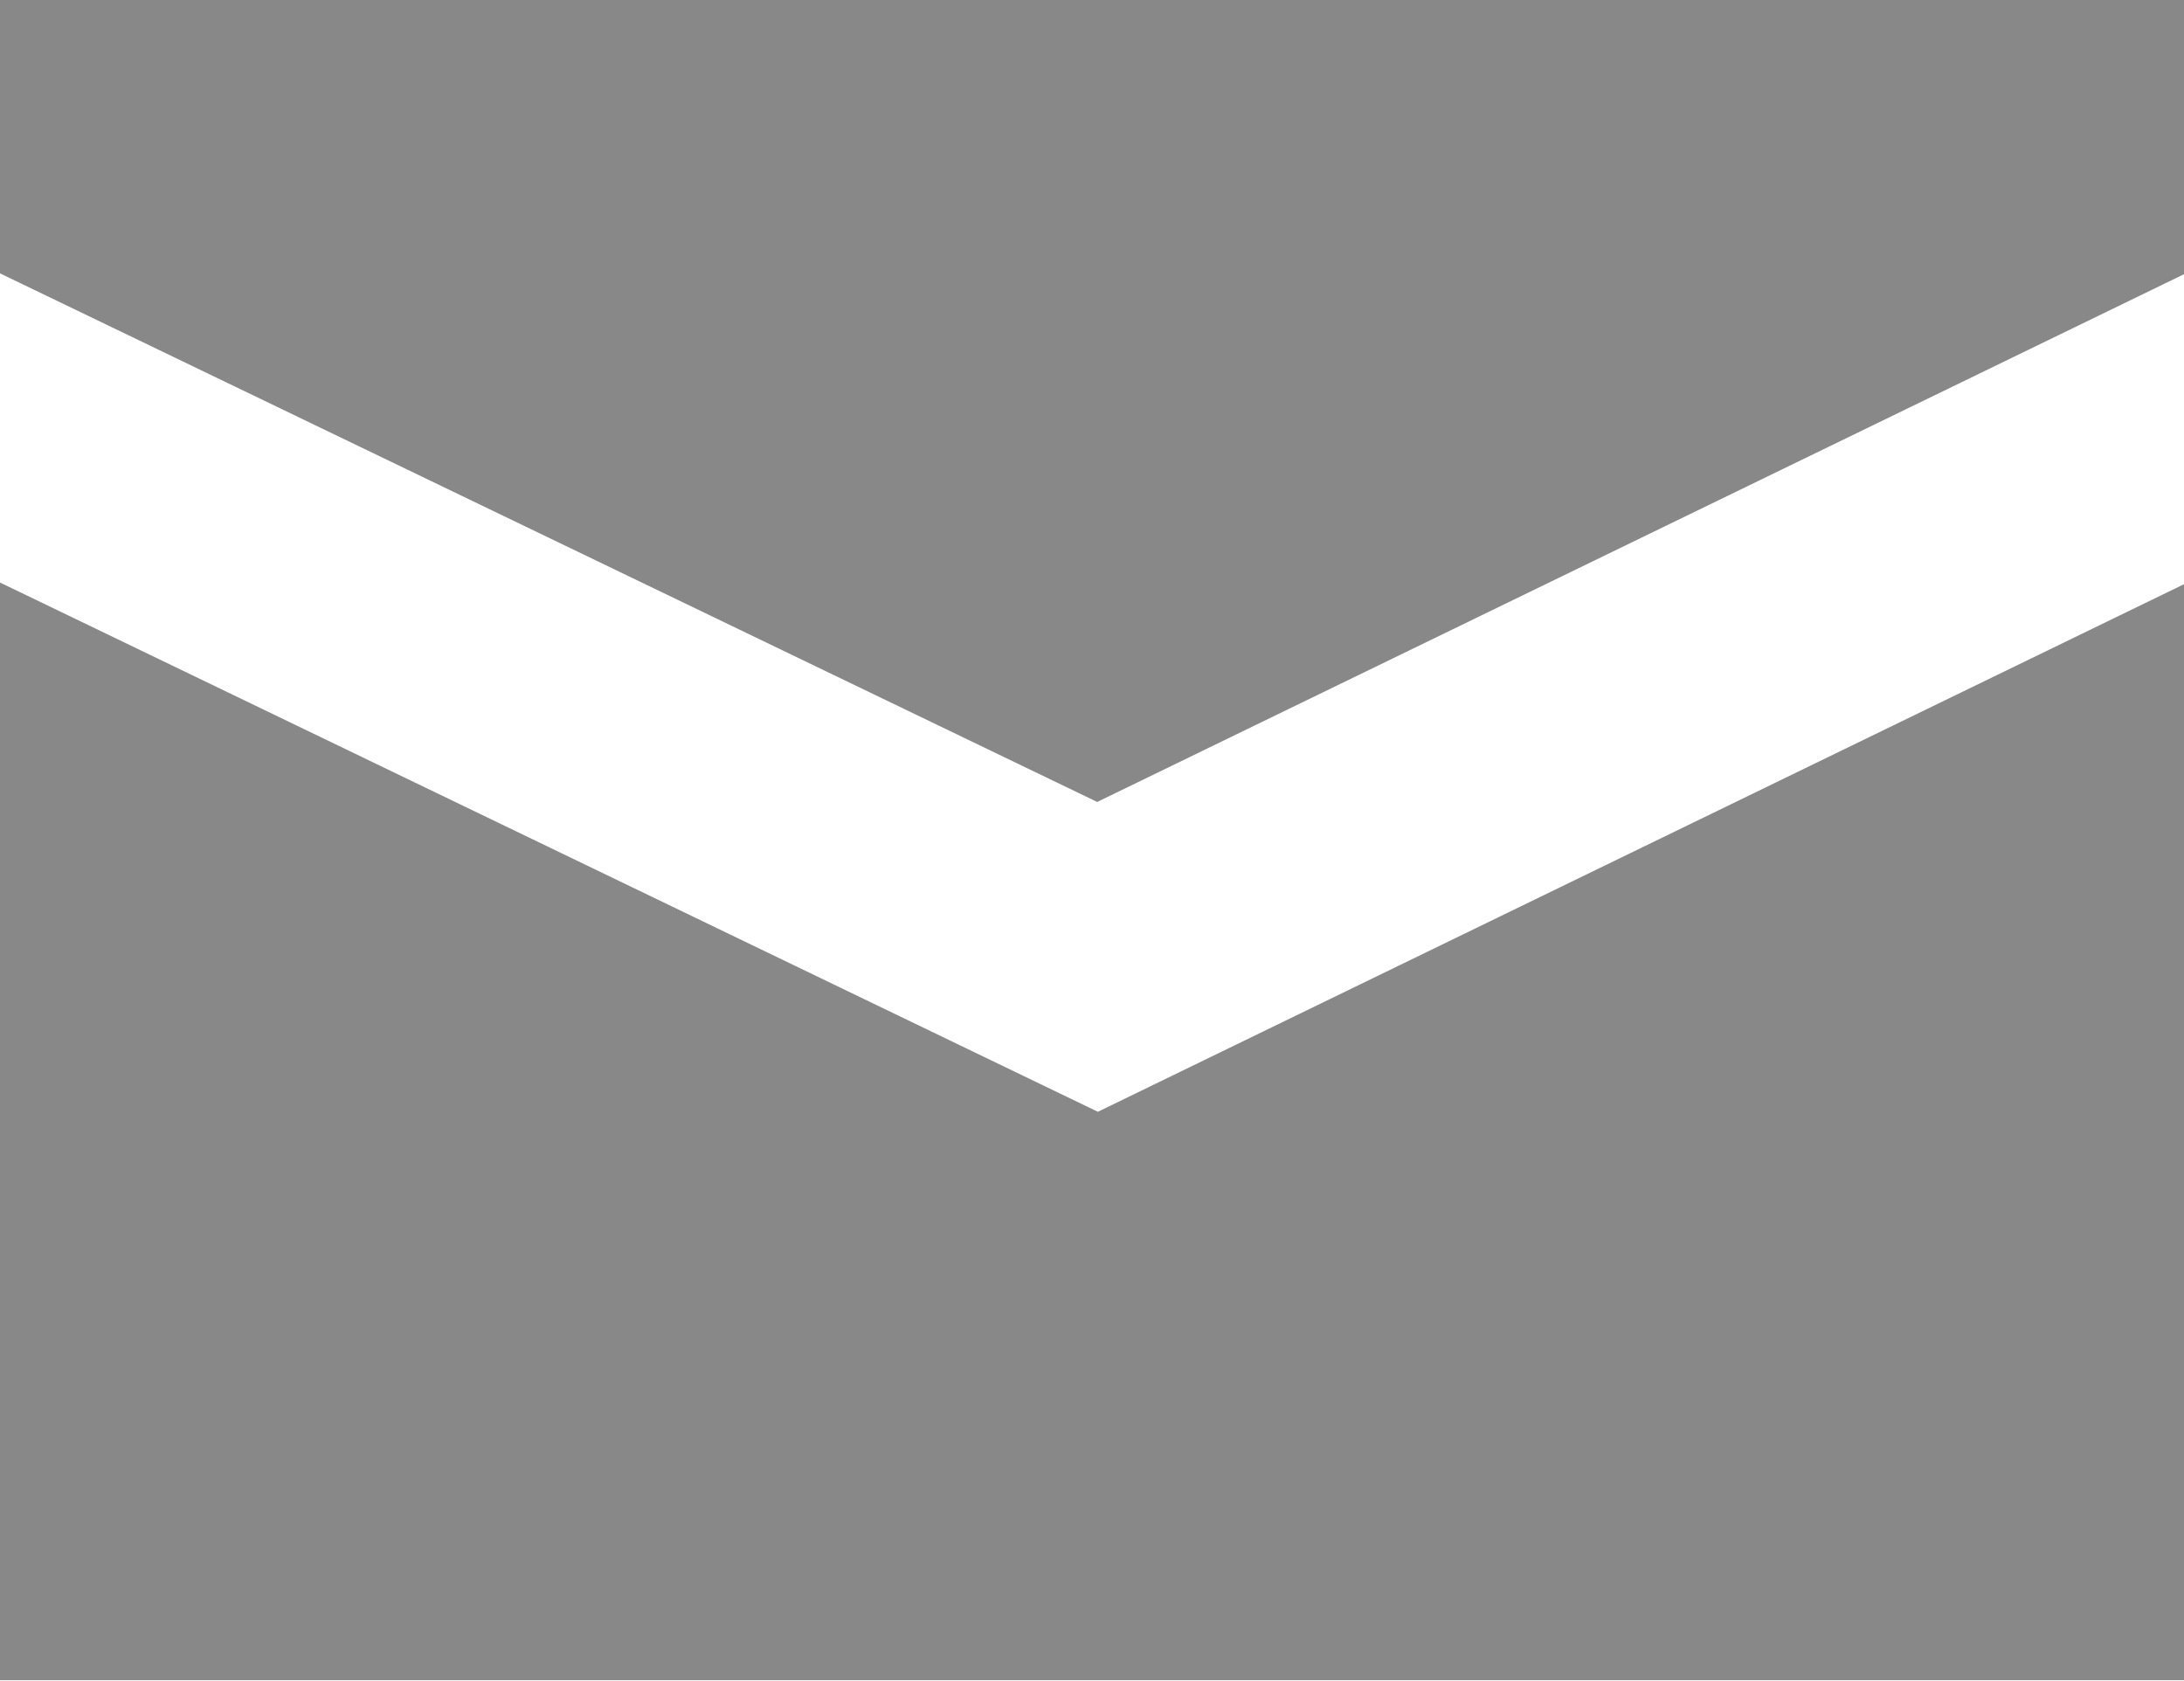
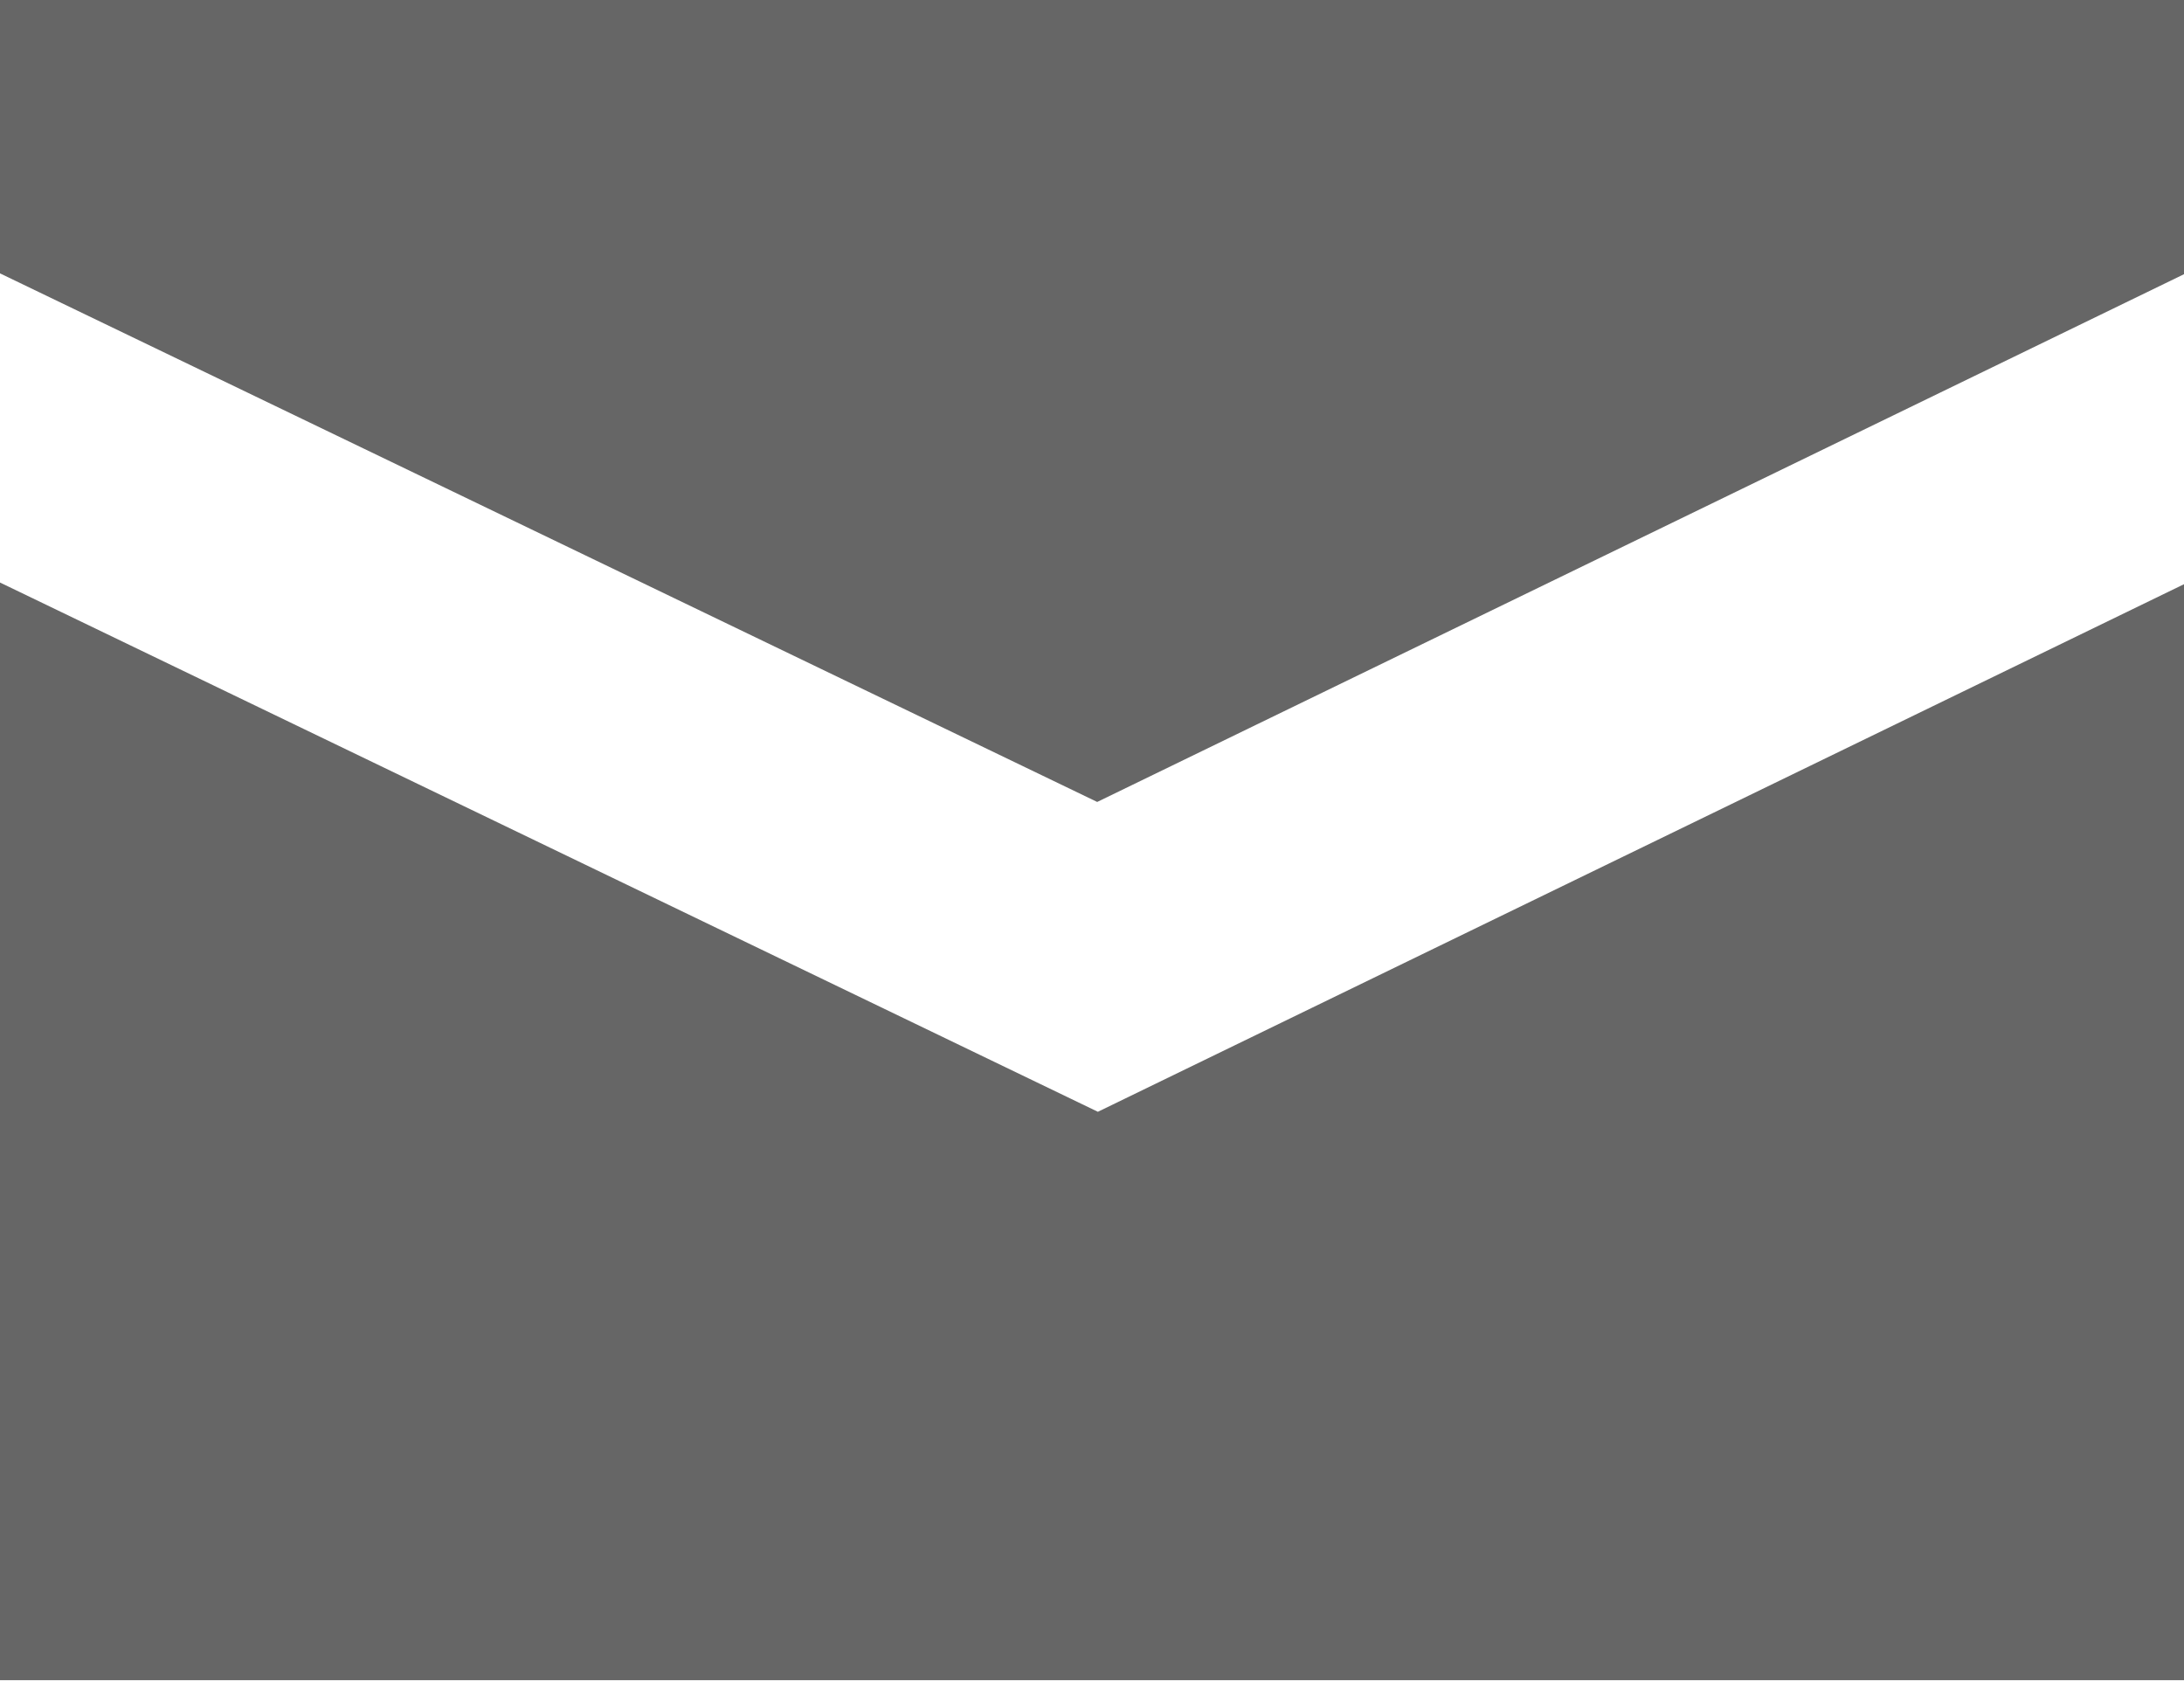
<svg xmlns="http://www.w3.org/2000/svg" version="1.1" id="Layer_1" x="0px" y="0px" width="13px" height="10px" viewBox="0 0 13 10" enable-background="new 0 0 13 10" xml:space="preserve">
  <g>
    <g>
-       <polygon fill="#888888" points="0.203,1.496 0.203,0.208 12.797,0.208 12.797,1.5 6.531,4.543   " />
-       <path fill="#888888" d="M12.594,0.417v0.952L6.531,4.313l-6.125-2.95V0.417H12.594 M13,0H0v1.627l6.531,3.146L13,1.632V0L13,0z" />
+       <polygon fill="#666666" points="0.203,1.496 0.203,0.208 12.797,0.208 12.797,1.5 6.531,4.543   " />
+       <path fill="#666666" d="M12.594,0.417v0.952L6.531,4.313l-6.125-2.95V0.417H12.594 M13,0H0v1.627l6.531,3.146L13,1.632V0L13,0z" />
    </g>
    <g>
-       <path fill="#888888" d="M0.203,9.792V3.795l6.245,3.01c0.027,0.014,0.058,0.02,0.087,0.02s0.06-0.006,0.087-0.02l6.175-2.999    v5.986H0.203z" />
-       <path fill="#888888" d="M0.406,4.123l5.956,2.871c0.055,0.026,0.113,0.04,0.173,0.04s0.119-0.014,0.174-0.04l5.885-2.858v5.448    H0.406V4.123 M0,3.467V10h13V3.477l-6.465,3.14L0,3.467L0,3.467z" />
+       <path fill="#666666" d="M0.203,9.792V3.795l6.245,3.01c0.027,0.014,0.058,0.021,0.087,0.021c0.029,0,0.06-0.007,0.087-0.021    l6.175-2.999v5.986H0.203z" />
+       <path fill="#666666" d="M0.406,4.123l5.956,2.871c0.055,0.025,0.113,0.04,0.173,0.04s0.119-0.015,0.174-0.04l5.885-2.858v5.448    H0.406V4.123 M0,3.467V10h13V3.477l-6.465,3.14L0,3.467L0,3.467z" />
    </g>
  </g>
</svg>
